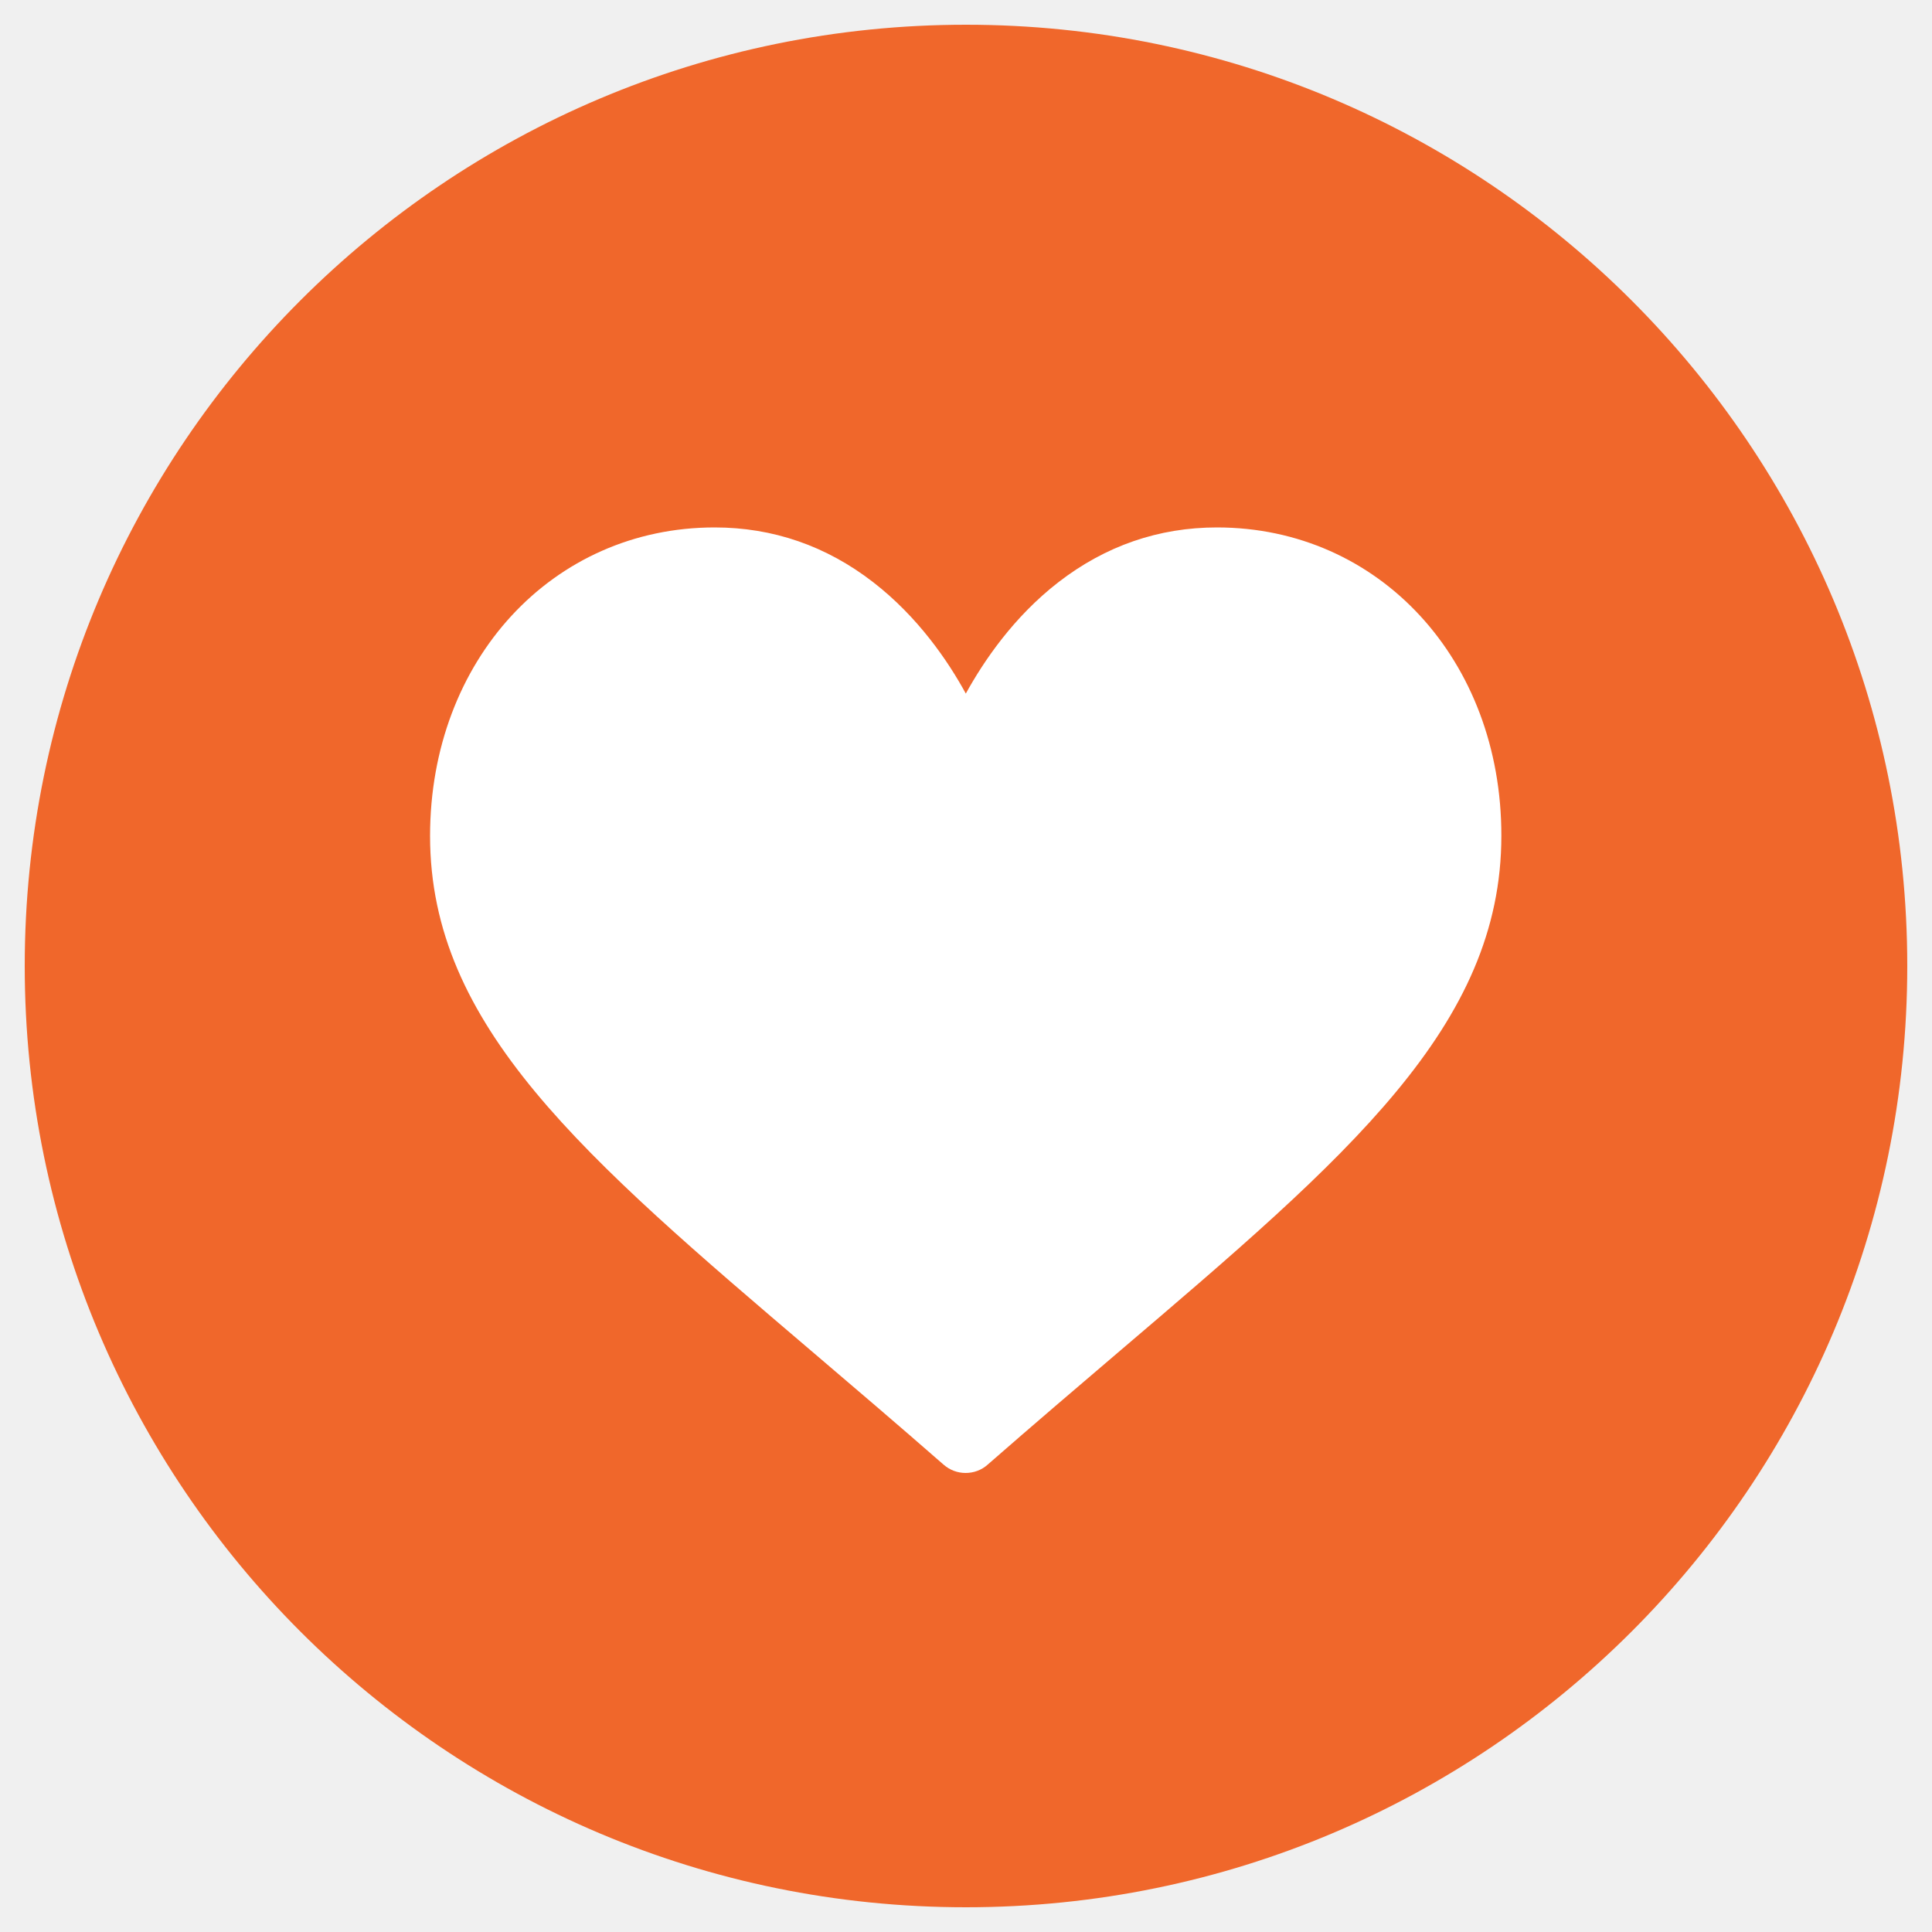
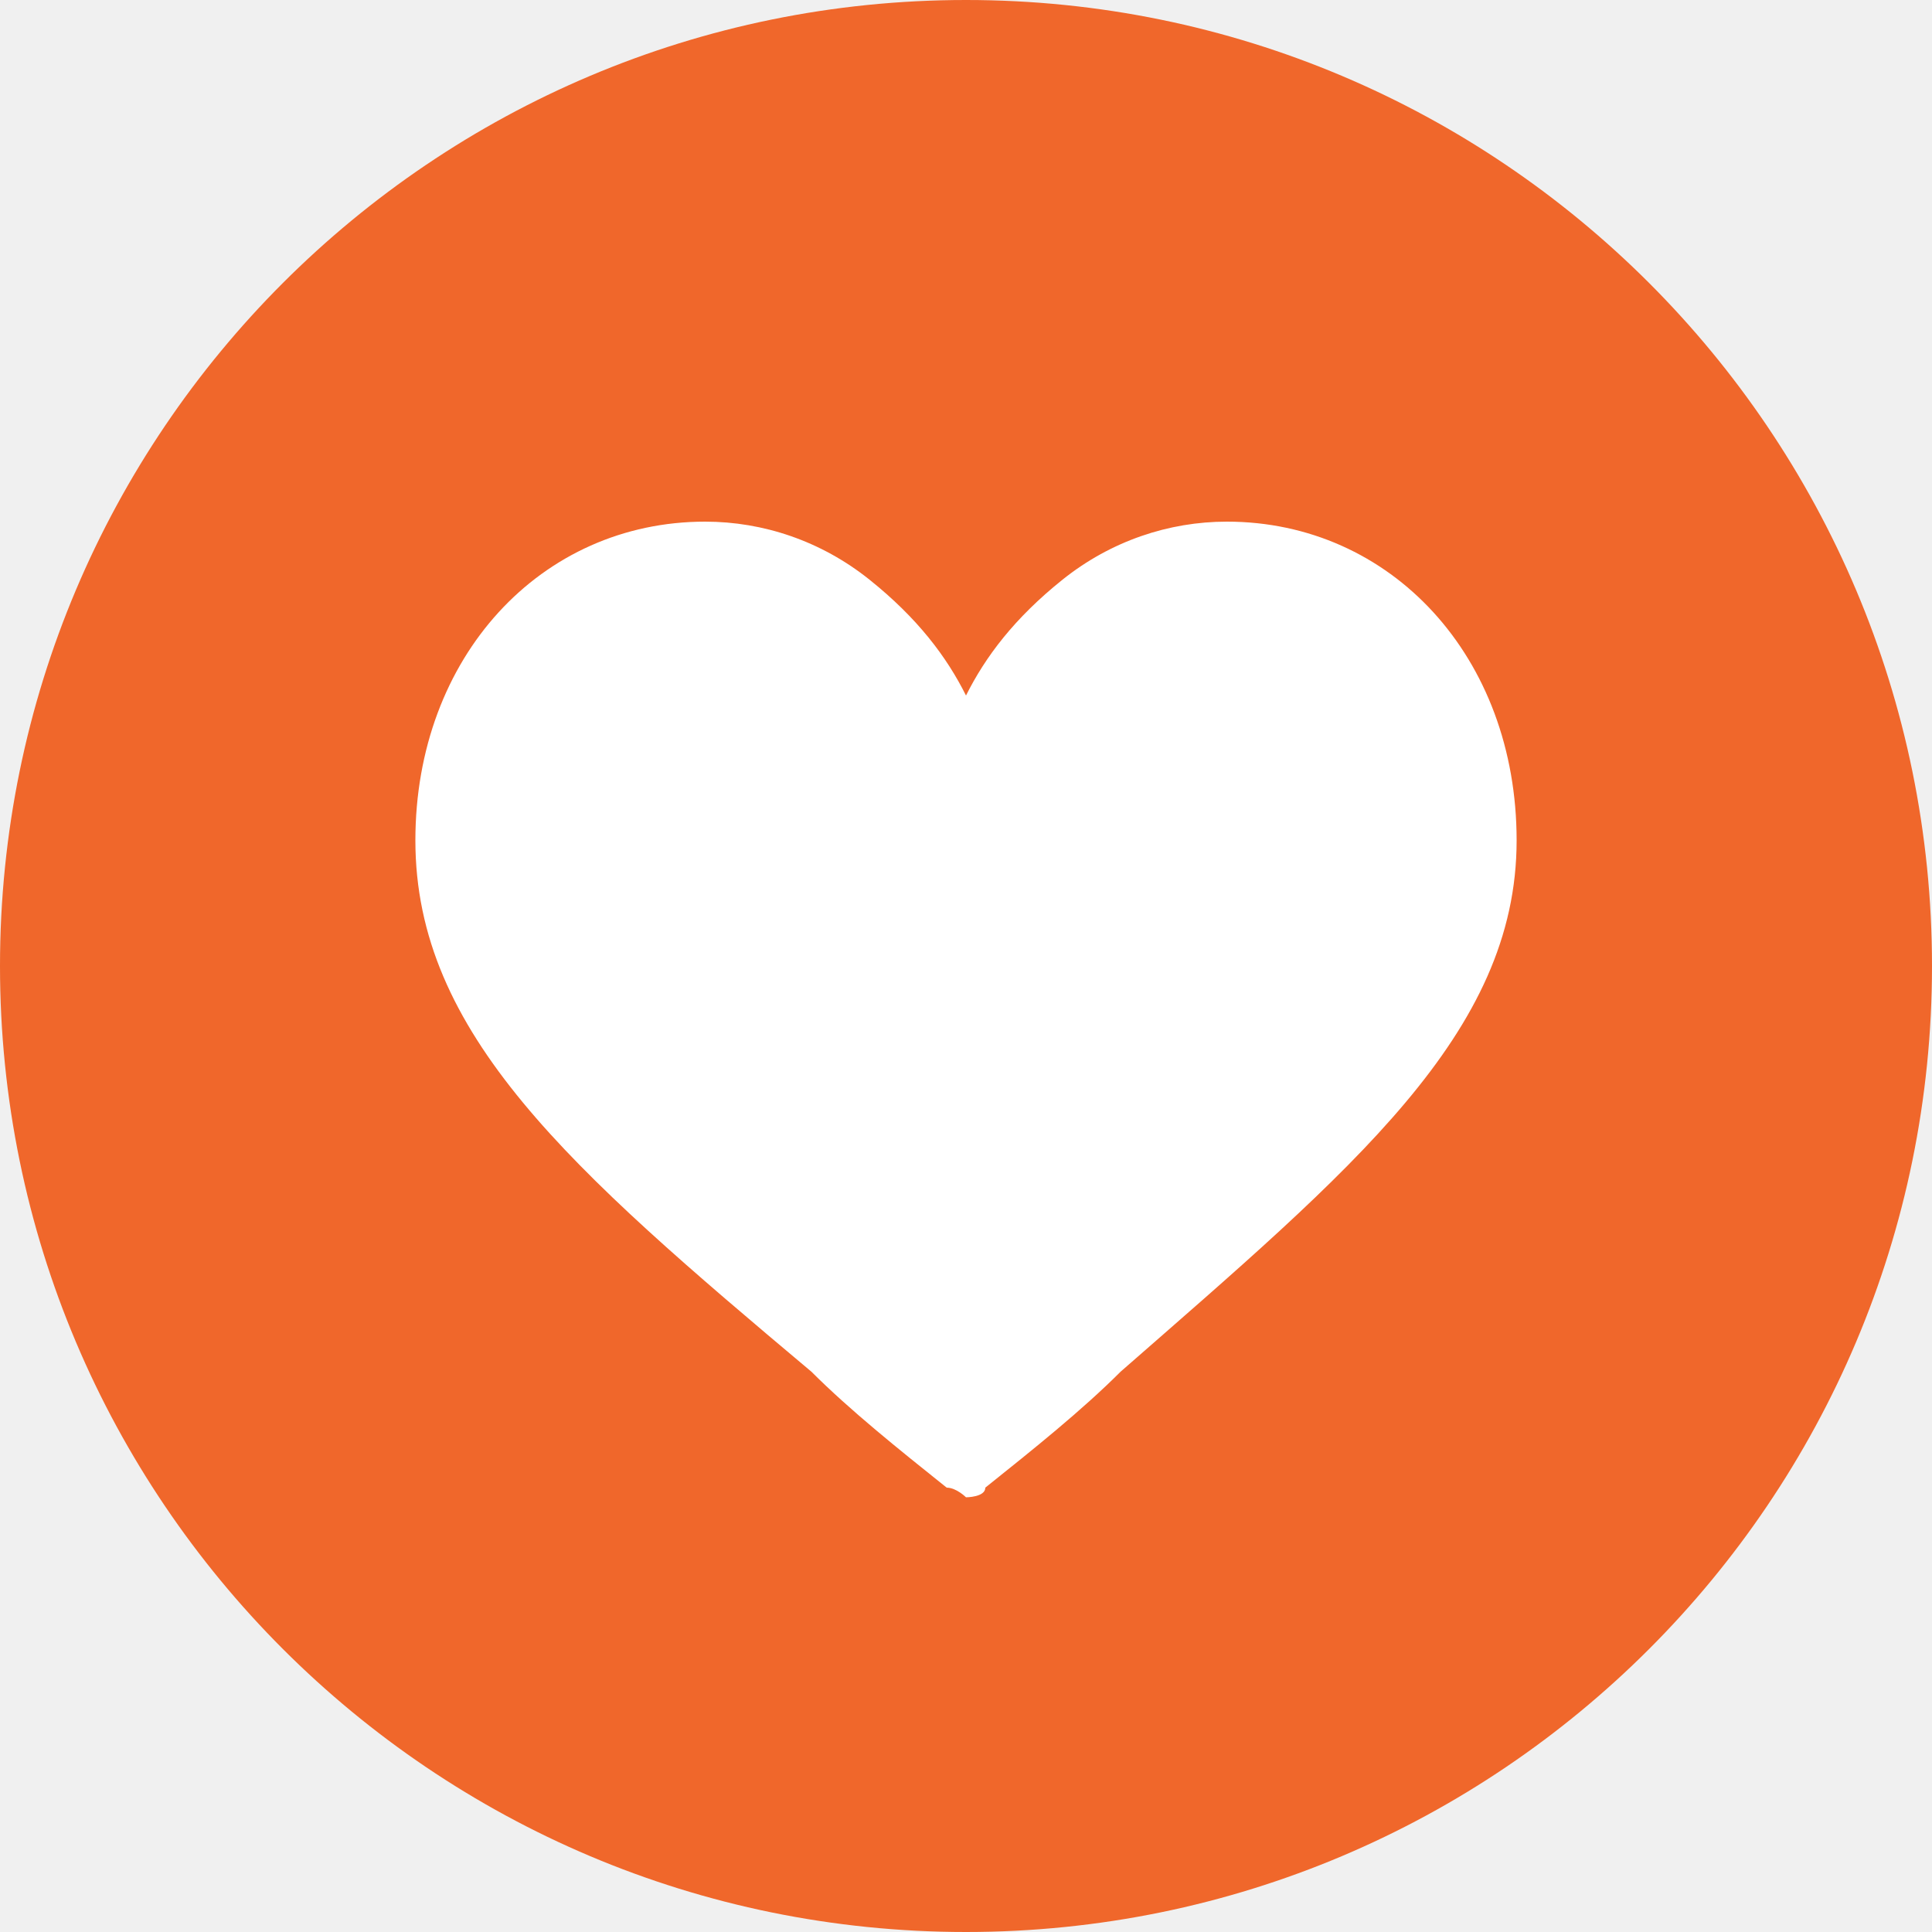
- <svg xmlns="http://www.w3.org/2000/svg" version="1.2" baseProfile="tiny" id="Camada_1" x="0px" y="0px" viewBox="0 0 100 100" overflow="visible" xml:space="preserve">
+ <svg xmlns="http://www.w3.org/2000/svg" version="1.1" id="Camada_1" x="0px" y="0px" viewBox="0 0 20 20" style="enable-background:new 0 0 20 20;" xml:space="preserve">
+   <style type="text/css">
+ 	.st0{fill:#F0672B;}
+ 	.st1{fill:#FFFFFF;}
+ </style>
  <g id="LARANJA">
-     <circle fill="#F0672B" cx="50" cy="50" r="48.72" />
+     <circle class="st0" cx="10" cy="10" r="10" />
    <g>
      <g>
-         <path fill="#FFFFFF" d="M62.99,27.3c-3.01,0-5.77,0.95-8.2,2.83c-2.33,1.8-3.88,4.1-4.8,5.77c-0.91-1.67-2.47-3.97-4.8-5.77     c-2.43-1.88-5.19-2.83-8.2-2.83c-8.4,0-14.73,6.87-14.73,15.97c0,9.84,7.9,16.57,19.86,26.76c2.03,1.73,4.33,3.69,6.72,5.78     c0.32,0.28,0.72,0.43,1.14,0.43s0.83-0.15,1.14-0.43c2.39-2.09,4.69-4.05,6.73-5.79C69.81,59.83,77.71,53.1,77.71,43.26     C77.72,34.17,71.39,27.3,62.99,27.3z" />
+         <path class="st1" d="M12.7,5.4c-0.6,0-1.2,0.2-1.7,0.6c-0.5,0.4-0.8,0.8-1,1.2C9.8,6.8,9.5,6.4,9,6C8.5,5.6,7.9,5.4,7.3,5.4     c-1.7,0-3,1.4-3,3.3c0,2,1.6,3.4,4.1,5.5c0.4,0.4,0.9,0.8,1.4,1.2c0.1,0,0.2,0.1,0.2,0.1s0.2,0,0.2-0.1c0.5-0.4,1-0.8,1.4-1.2     c2.4-2.1,4.1-3.5,4.1-5.5C15.7,6.8,14.4,5.4,12.7,5.4z" />
      </g>
    </g>
  </g>
</svg>
